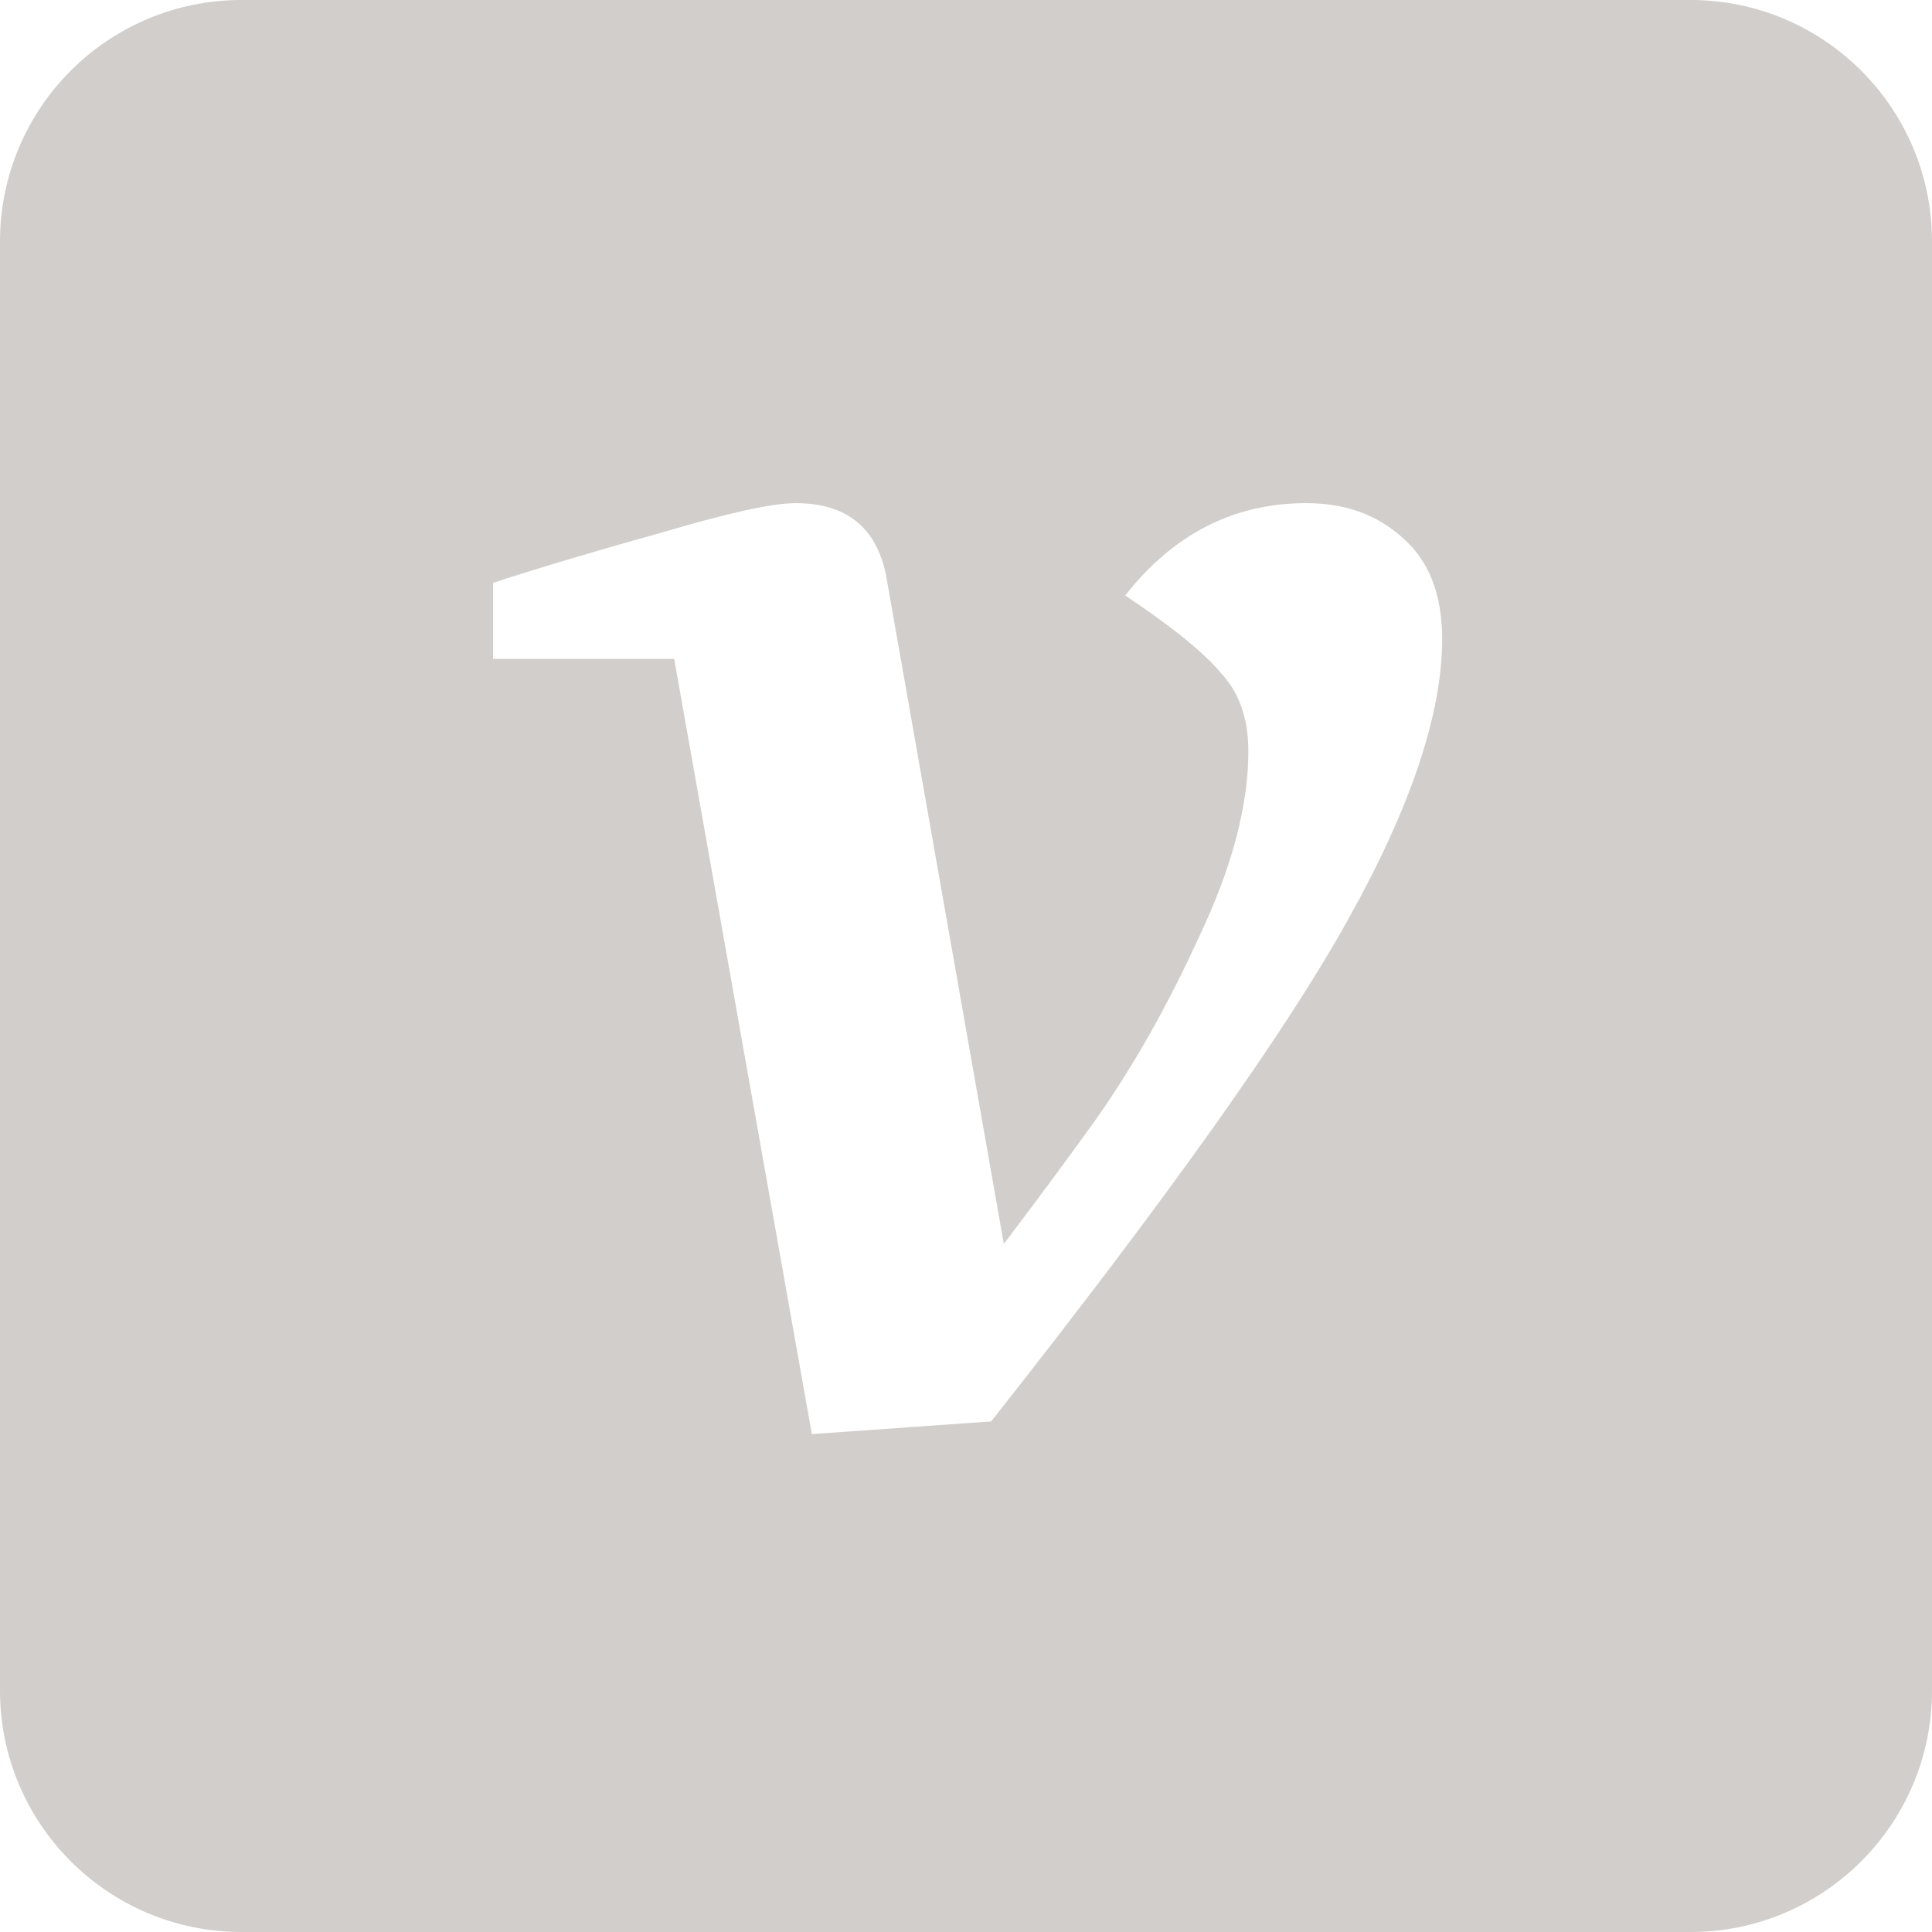
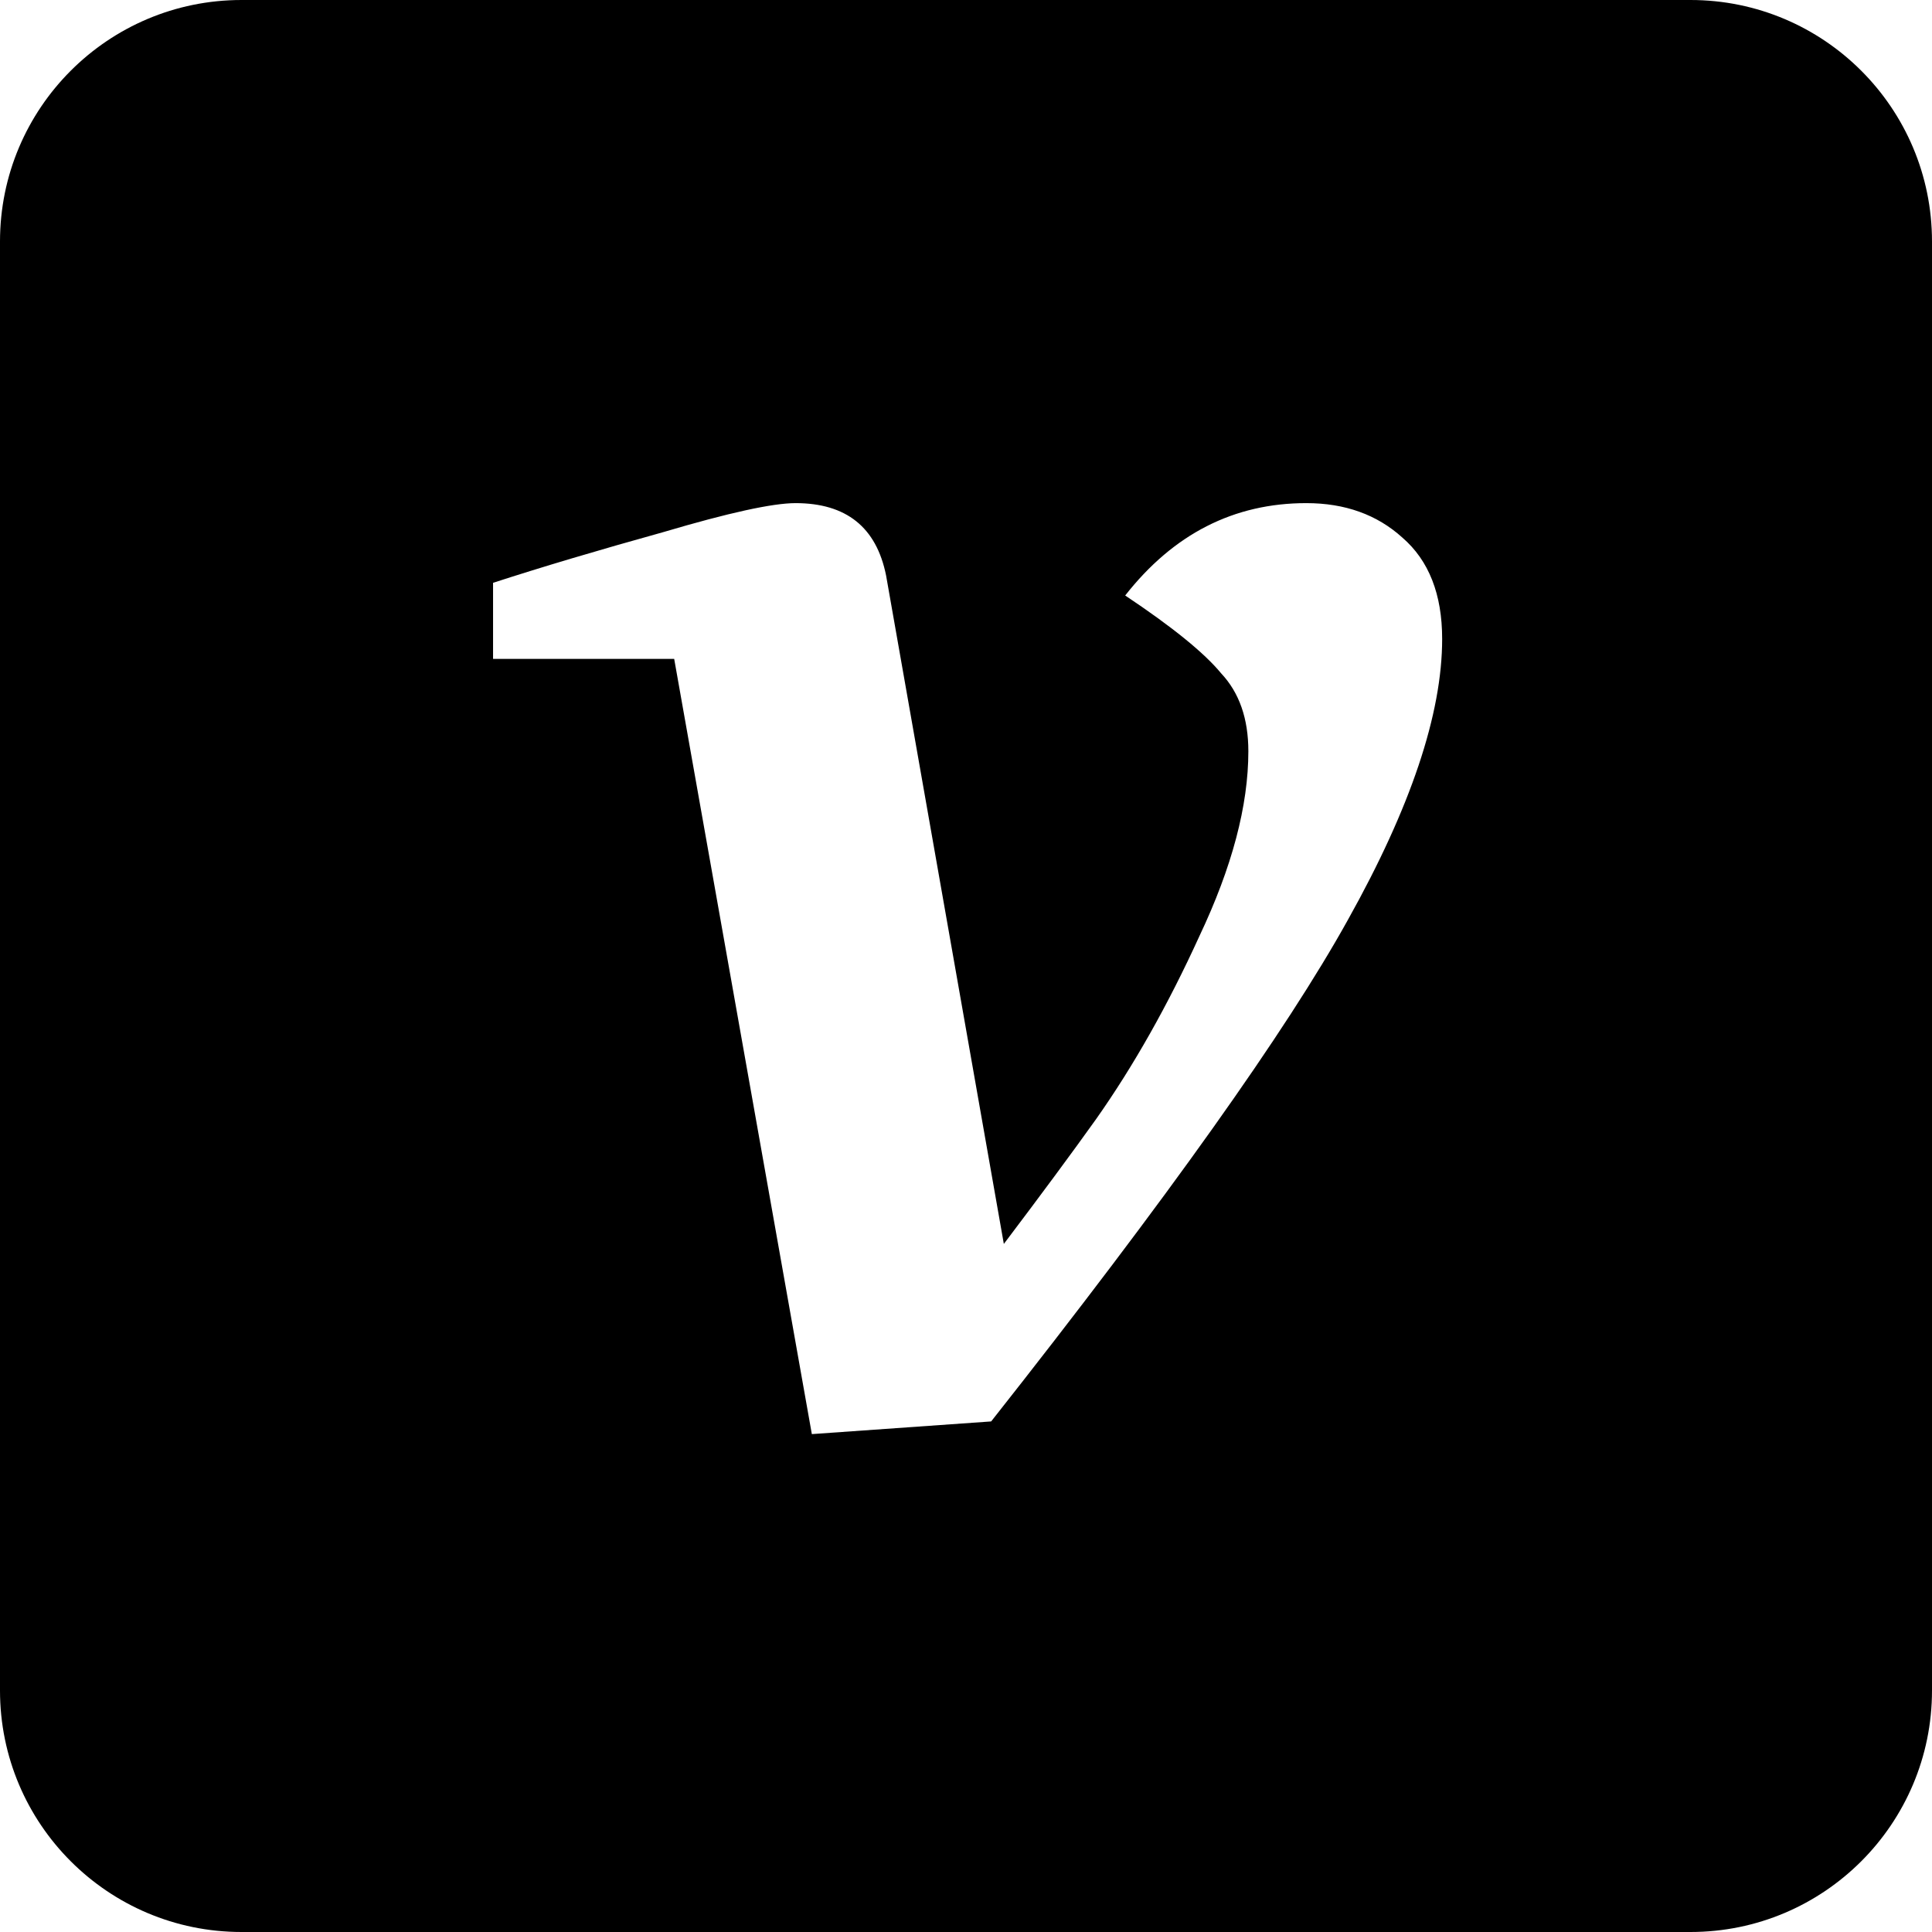
<svg xmlns="http://www.w3.org/2000/svg" class="icon" x="0px" y="0px" viewBox="0 0 192 192" enable-background="new 0 0 28 28" xml:space="preserve" width="28">
-   <path id="Website" fill="#D1CECC" fill-rule="evenodd" clip-rule="evenodd" d="M24 0H168C181.255 0 192 10.745 192 24V168C192 181.255 181.255 192 168 192H24C10.745 192 0 181.255 0 168V24C0 10.745 10.745 0 24 0ZM49 57.92V65.48H67L80.68 142.52L98.5 141.26C116.02 119.06 127.84 102.44 133.96 91.4C140.2 80.24 143.32 70.94 143.32 63.5C143.32 59.06 142 55.7 139.36 53.42C136.84 51.14 133.66 50 129.82 50C122.62 50 116.62 53.06 111.82 59.18C116.5 62.3 119.68 64.88 121.36 66.92C123.16 68.84 124.06 71.42 124.06 74.66C124.06 80.06 122.44 86.18 119.2 93.02C116.08 99.86 112.66 105.92 108.94 111.2C106.54 114.56 103.48 118.7 99.76 123.62L88.06 57.2C87.1 52.4 84.1 50 79.06 50C76.78 50 72.4 50.96 65.92 52.88C59.44 54.68 53.8 56.36 49 57.92Z" />
+   <path id="Website" fill-rule="evenodd" clip-rule="evenodd" d="M24 0H168C181.255 0 192 10.745 192 24V168C192 181.255 181.255 192 168 192H24C10.745 192 0 181.255 0 168V24C0 10.745 10.745 0 24 0ZM49 57.92V65.48H67L80.68 142.52L98.5 141.26C116.02 119.06 127.84 102.44 133.96 91.4C140.2 80.24 143.32 70.94 143.32 63.5C143.32 59.06 142 55.7 139.36 53.42C136.84 51.14 133.66 50 129.82 50C122.62 50 116.62 53.06 111.82 59.18C116.5 62.3 119.68 64.88 121.36 66.92C123.16 68.84 124.06 71.42 124.06 74.66C124.06 80.06 122.44 86.18 119.2 93.02C116.08 99.86 112.66 105.92 108.94 111.2C106.54 114.56 103.48 118.7 99.76 123.62L88.06 57.2C87.1 52.4 84.1 50 79.06 50C76.78 50 72.4 50.96 65.92 52.88C59.44 54.68 53.8 56.36 49 57.92Z" />
</svg>
